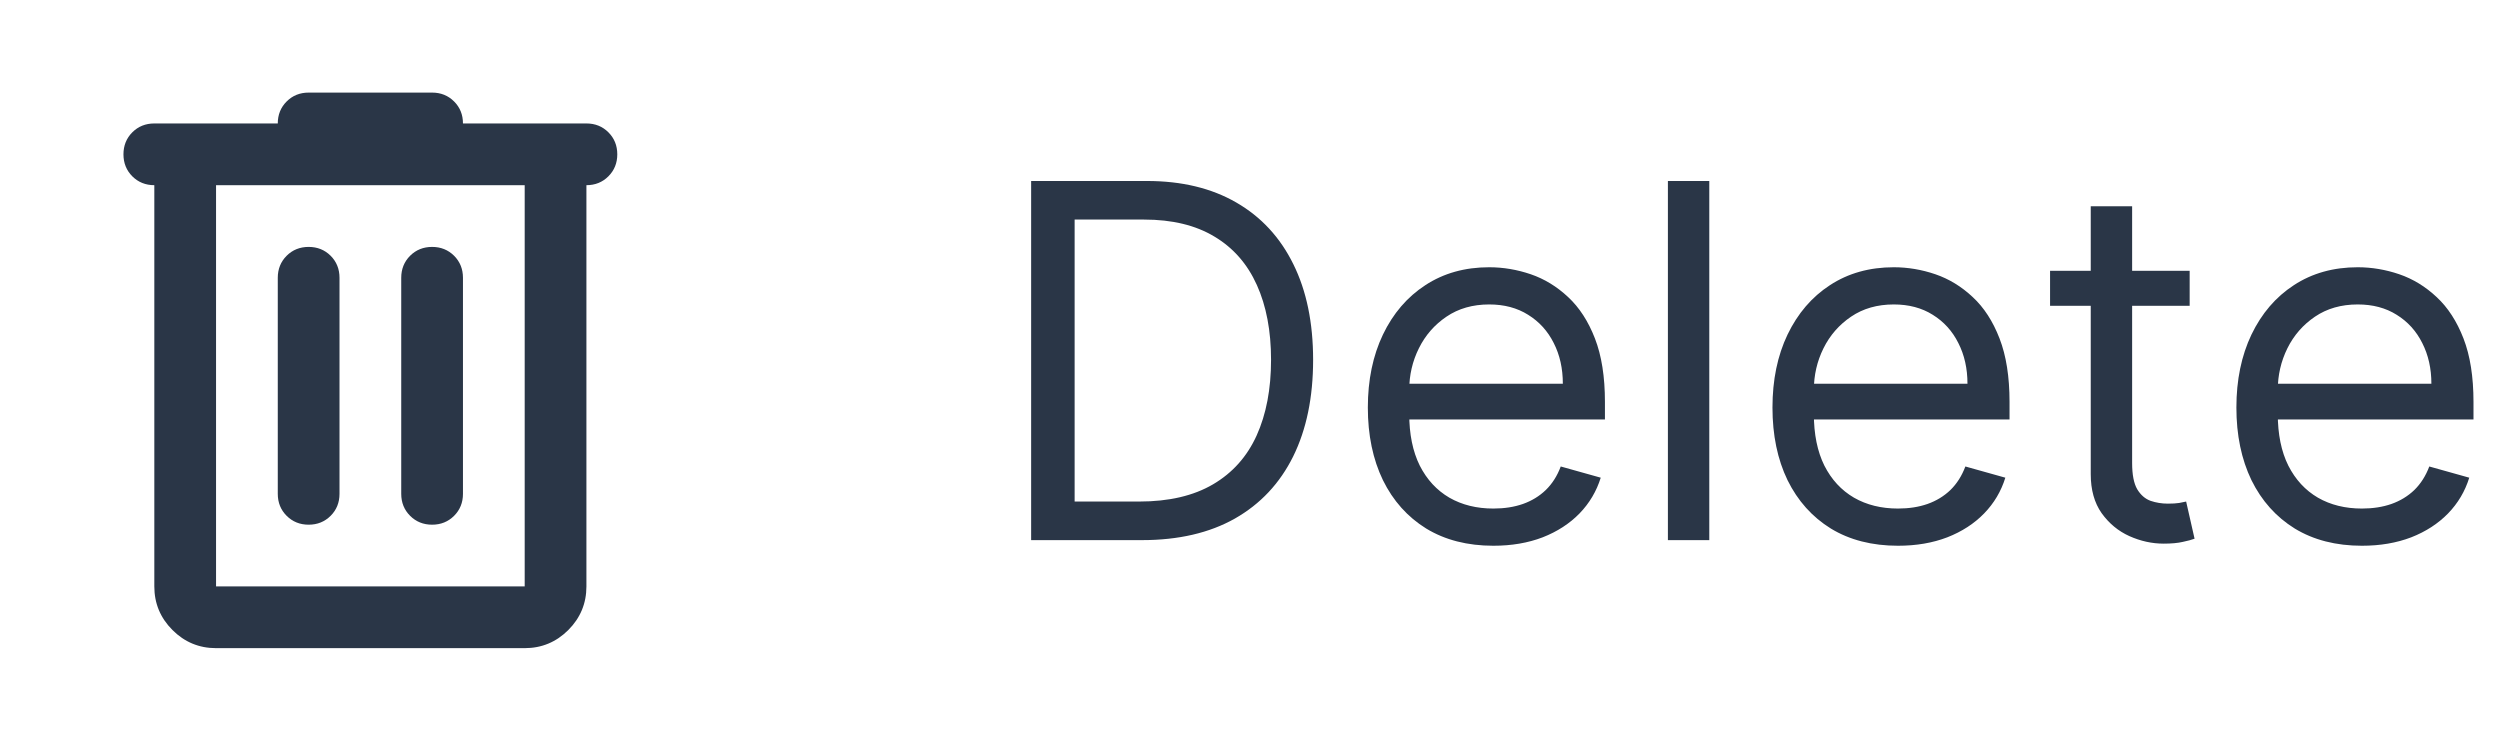
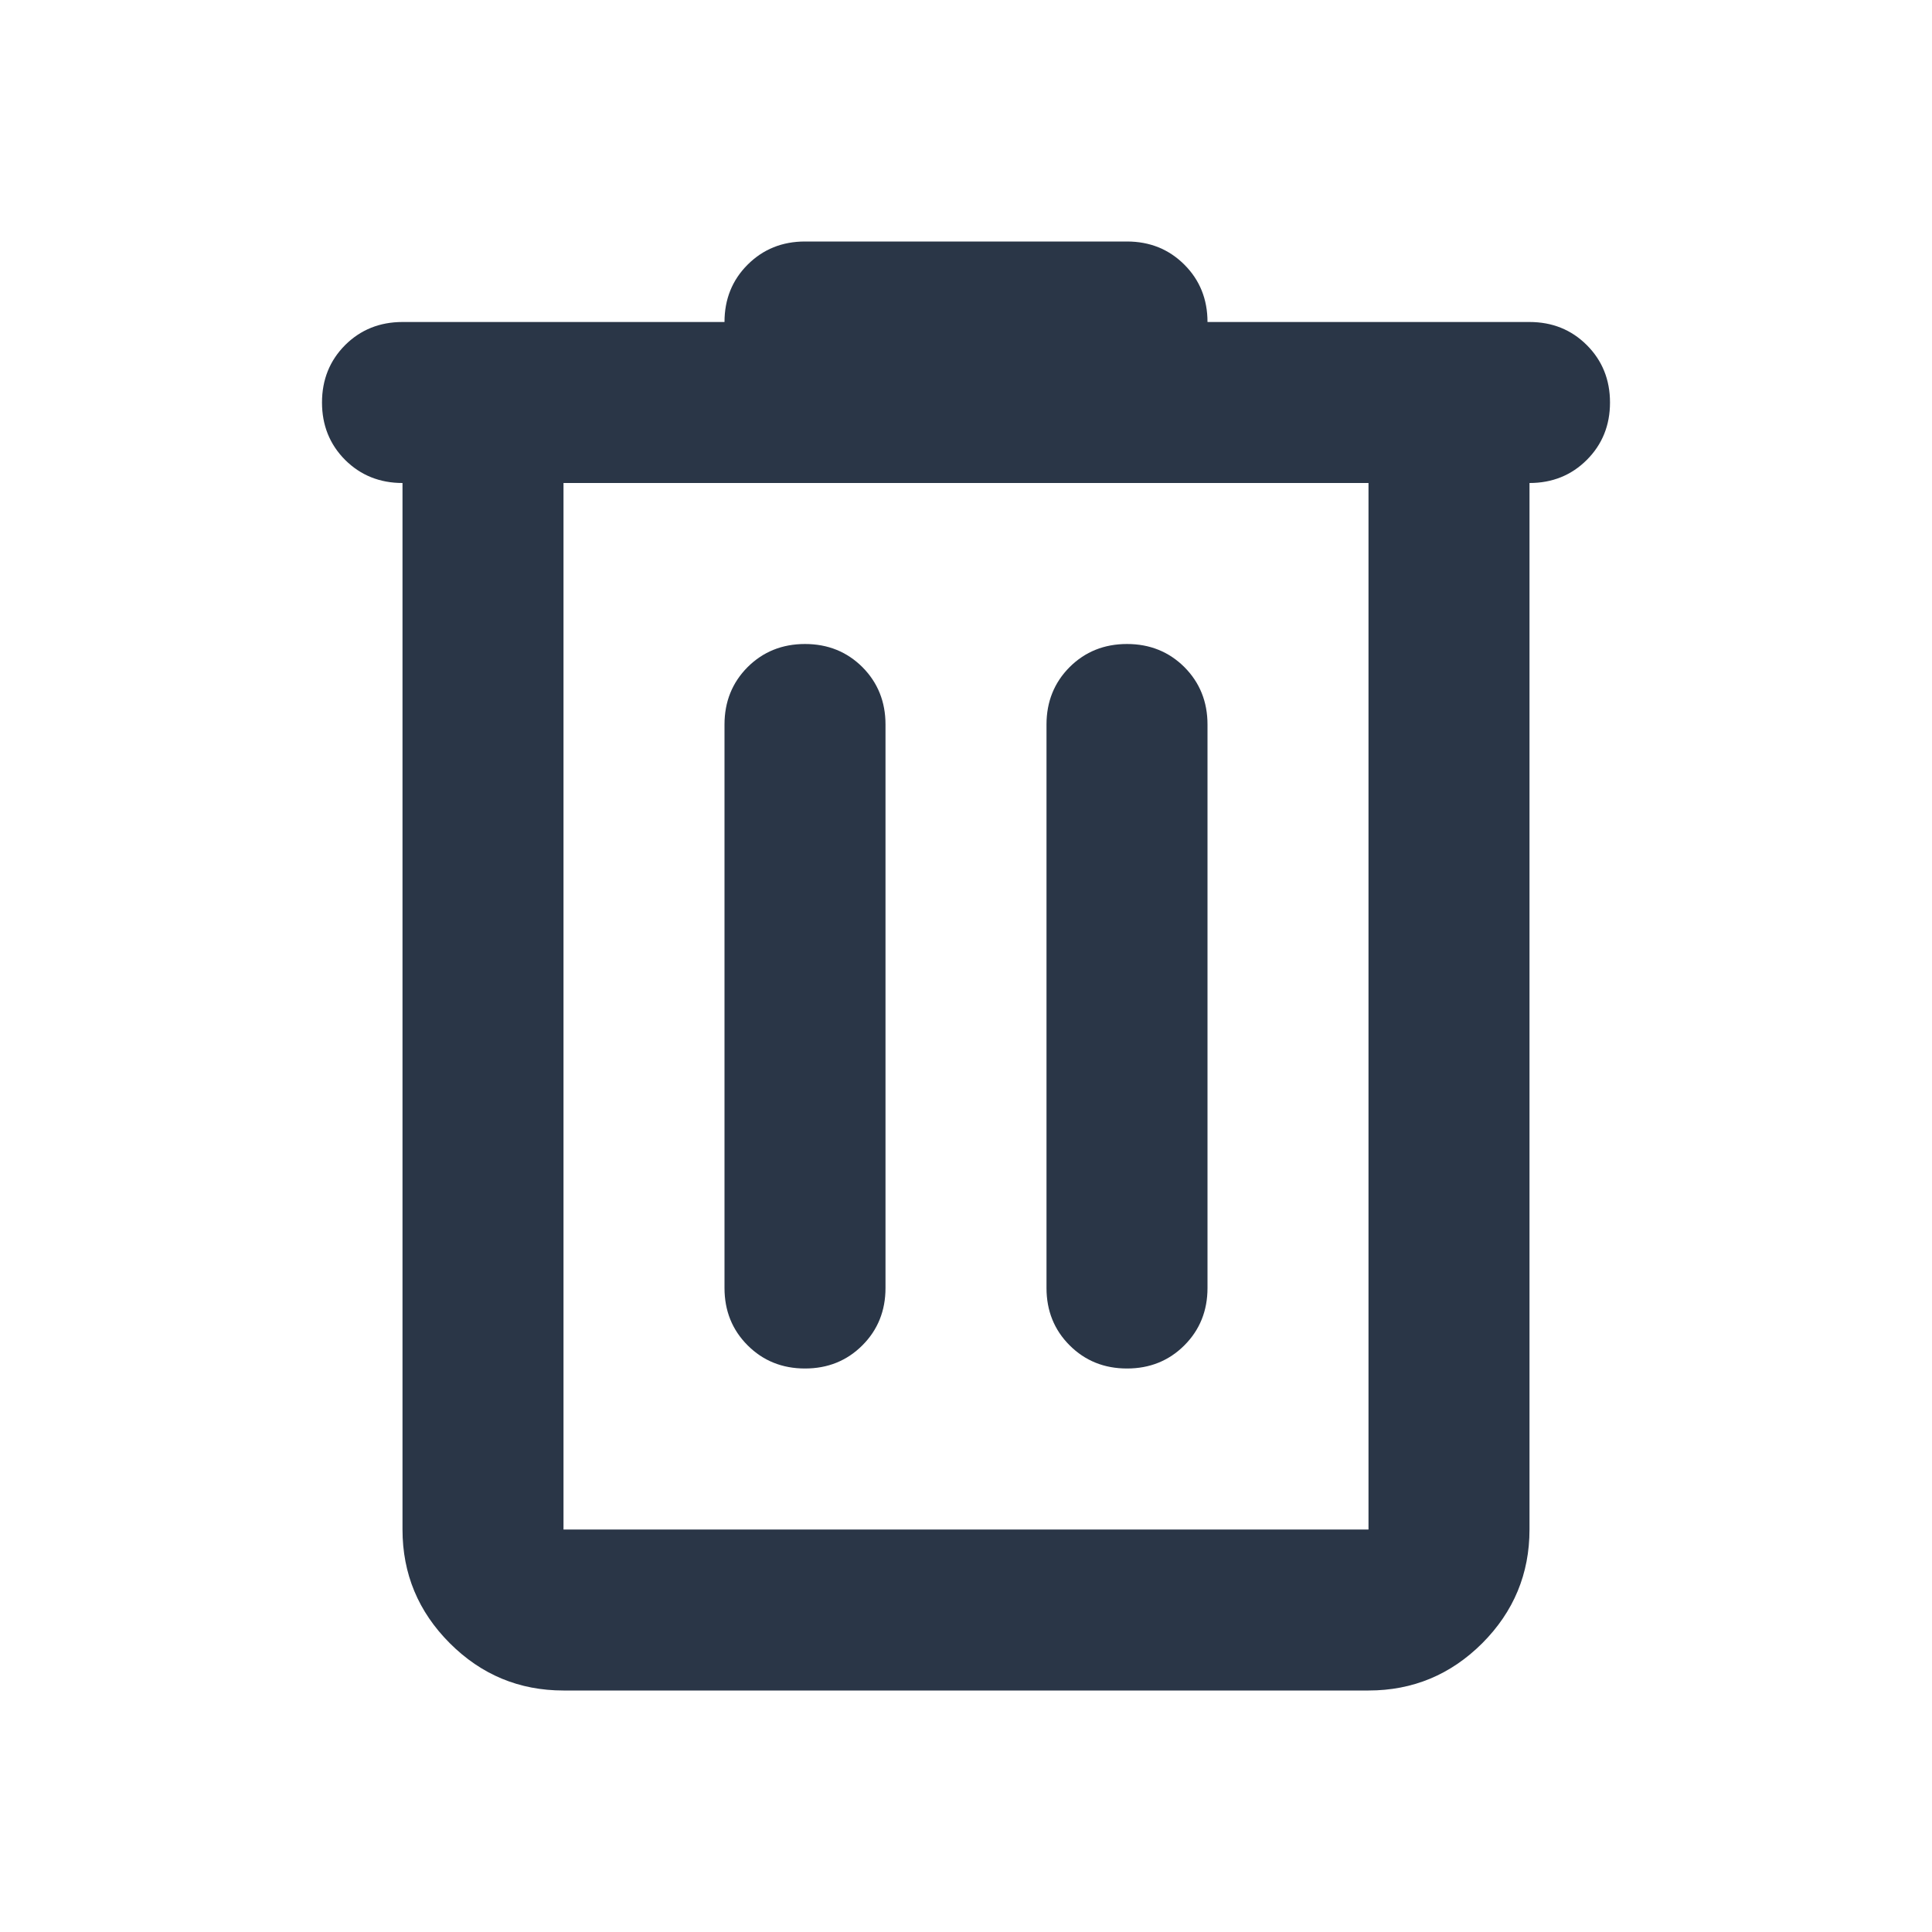
- <svg xmlns="http://www.w3.org/2000/svg" width="81" height="24" viewBox="0 0 81 24" fill="none">
-   <mask id="mask0_170614_4275" style="mask-type:alpha" maskUnits="userSpaceOnUse" x="0" y="0" width="24" height="24">
+ <svg xmlns="http://www.w3.org/2000/svg" width="24" height="24" viewBox="0 0 24 24" fill="none">
+   <mask id="mask0_172351_4276" style="mask-type:alpha" maskUnits="userSpaceOnUse" x="0" y="0" width="24" height="24">
    <rect width="24" height="24" fill="#D9D9D9" />
  </mask>
-   <g mask="url(#mask0_170614_4275)">
+   <g mask="url(#mask0_172351_4276)">
    <path d="M7 21C6.45 21 5.979 20.804 5.588 20.413C5.196 20.021 5 19.55 5 19V6C4.717 6 4.479 5.904 4.287 5.713C4.096 5.521 4 5.283 4 5C4 4.717 4.096 4.479 4.287 4.287C4.479 4.096 4.717 4 5 4H9C9 3.717 9.096 3.479 9.287 3.288C9.479 3.096 9.717 3 10 3H14C14.283 3 14.521 3.096 14.713 3.288C14.904 3.479 15 3.717 15 4H19C19.283 4 19.521 4.096 19.712 4.287C19.904 4.479 20 4.717 20 5C20 5.283 19.904 5.521 19.712 5.713C19.521 5.904 19.283 6 19 6V19C19 19.55 18.804 20.021 18.413 20.413C18.021 20.804 17.55 21 17 21H7ZM7 6V19H17V6H7ZM9 16C9 16.283 9.096 16.521 9.287 16.712C9.479 16.904 9.717 17 10 17C10.283 17 10.521 16.904 10.713 16.712C10.904 16.521 11 16.283 11 16V9C11 8.717 10.904 8.479 10.713 8.287C10.521 8.096 10.283 8 10 8C9.717 8 9.479 8.096 9.287 8.287C9.096 8.479 9 8.717 9 9V16ZM13 16C13 16.283 13.096 16.521 13.287 16.712C13.479 16.904 13.717 17 14 17C14.283 17 14.521 16.904 14.713 16.712C14.904 16.521 15 16.283 15 16V9C15 8.717 14.904 8.479 14.713 8.287C14.521 8.096 14.283 8 14 8C13.717 8 13.479 8.096 13.287 8.287C13.096 8.479 13 8.717 13 9V16Z" fill="#2A3647" />
  </g>
-   <path d="M37 17.5H33.409V5.864H37.159C38.288 5.864 39.254 6.097 40.057 6.562C40.86 7.025 41.475 7.689 41.903 8.557C42.331 9.42 42.545 10.454 42.545 11.659C42.545 12.871 42.33 13.915 41.898 14.79C41.466 15.661 40.837 16.331 40.011 16.801C39.186 17.267 38.182 17.5 37 17.5ZM34.818 16.25H36.909C37.871 16.25 38.669 16.064 39.301 15.693C39.934 15.322 40.405 14.794 40.716 14.108C41.026 13.422 41.182 12.606 41.182 11.659C41.182 10.72 41.028 9.911 40.722 9.233C40.415 8.551 39.956 8.028 39.347 7.665C38.737 7.297 37.977 7.114 37.068 7.114H34.818V16.25ZM48.386 17.682C47.545 17.682 46.82 17.496 46.21 17.125C45.604 16.75 45.136 16.227 44.807 15.557C44.481 14.883 44.318 14.098 44.318 13.204C44.318 12.311 44.481 11.523 44.807 10.841C45.136 10.155 45.595 9.621 46.182 9.239C46.773 8.852 47.462 8.659 48.25 8.659C48.705 8.659 49.153 8.735 49.597 8.886C50.04 9.038 50.443 9.284 50.807 9.625C51.17 9.962 51.46 10.409 51.676 10.966C51.892 11.523 52 12.208 52 13.023V13.591H45.273V12.432H50.636C50.636 11.939 50.538 11.5 50.341 11.114C50.148 10.727 49.871 10.422 49.511 10.199C49.155 9.975 48.735 9.864 48.25 9.864C47.716 9.864 47.254 9.996 46.864 10.261C46.477 10.523 46.18 10.864 45.972 11.284C45.763 11.704 45.659 12.155 45.659 12.636V13.409C45.659 14.068 45.773 14.627 46 15.085C46.231 15.54 46.551 15.886 46.96 16.125C47.369 16.36 47.845 16.477 48.386 16.477C48.739 16.477 49.057 16.428 49.341 16.329C49.629 16.227 49.877 16.076 50.085 15.875C50.294 15.671 50.455 15.417 50.568 15.114L51.864 15.477C51.727 15.917 51.498 16.303 51.176 16.636C50.854 16.966 50.456 17.224 49.983 17.409C49.51 17.591 48.977 17.682 48.386 17.682ZM55.381 5.864V17.5H54.04V5.864H55.381ZM61.496 17.682C60.655 17.682 59.929 17.496 59.32 17.125C58.714 16.75 58.246 16.227 57.916 15.557C57.59 14.883 57.428 14.098 57.428 13.204C57.428 12.311 57.59 11.523 57.916 10.841C58.246 10.155 58.704 9.621 59.291 9.239C59.882 8.852 60.572 8.659 61.359 8.659C61.814 8.659 62.263 8.735 62.706 8.886C63.149 9.038 63.553 9.284 63.916 9.625C64.28 9.962 64.57 10.409 64.785 10.966C65.001 11.523 65.109 12.208 65.109 13.023V13.591H58.382V12.432H63.746C63.746 11.939 63.647 11.5 63.45 11.114C63.257 10.727 62.981 10.422 62.621 10.199C62.265 9.975 61.844 9.864 61.359 9.864C60.825 9.864 60.363 9.996 59.973 10.261C59.587 10.523 59.289 10.864 59.081 11.284C58.873 11.704 58.769 12.155 58.769 12.636V13.409C58.769 14.068 58.882 14.627 59.109 15.085C59.34 15.54 59.66 15.886 60.07 16.125C60.479 16.36 60.954 16.477 61.496 16.477C61.848 16.477 62.166 16.428 62.45 16.329C62.738 16.227 62.986 16.076 63.195 15.875C63.403 15.671 63.564 15.417 63.678 15.114L64.973 15.477C64.837 15.917 64.608 16.303 64.285 16.636C63.964 16.966 63.566 17.224 63.092 17.409C62.619 17.591 62.087 17.682 61.496 17.682ZM70.945 8.773V9.909H66.422V8.773H70.945ZM67.74 6.682H69.081V15C69.081 15.379 69.136 15.663 69.246 15.852C69.359 16.038 69.503 16.163 69.678 16.227C69.856 16.288 70.043 16.318 70.24 16.318C70.388 16.318 70.509 16.311 70.604 16.296C70.698 16.276 70.774 16.261 70.831 16.25L71.104 17.454C71.013 17.489 70.886 17.523 70.723 17.557C70.56 17.595 70.354 17.614 70.104 17.614C69.725 17.614 69.354 17.532 68.99 17.369C68.63 17.206 68.331 16.958 68.092 16.625C67.858 16.292 67.74 15.871 67.74 15.364V6.682ZM76.527 17.682C75.686 17.682 74.961 17.496 74.351 17.125C73.745 16.75 73.277 16.227 72.947 15.557C72.622 14.883 72.459 14.098 72.459 13.204C72.459 12.311 72.622 11.523 72.947 10.841C73.277 10.155 73.735 9.621 74.322 9.239C74.913 8.852 75.603 8.659 76.391 8.659C76.845 8.659 77.294 8.735 77.737 8.886C78.18 9.038 78.584 9.284 78.947 9.625C79.311 9.962 79.601 10.409 79.817 10.966C80.033 11.523 80.141 12.208 80.141 13.023V13.591H73.413V12.432H78.777C78.777 11.939 78.678 11.5 78.481 11.114C78.288 10.727 78.012 10.422 77.652 10.199C77.296 9.975 76.876 9.864 76.391 9.864C75.856 9.864 75.394 9.996 75.004 10.261C74.618 10.523 74.32 10.864 74.112 11.284C73.904 11.704 73.8 12.155 73.8 12.636V13.409C73.8 14.068 73.913 14.627 74.141 15.085C74.372 15.54 74.692 15.886 75.101 16.125C75.51 16.36 75.985 16.477 76.527 16.477C76.879 16.477 77.197 16.428 77.481 16.329C77.769 16.227 78.017 16.076 78.226 15.875C78.434 15.671 78.595 15.417 78.709 15.114L80.004 15.477C79.868 15.917 79.639 16.303 79.317 16.636C78.995 16.966 78.597 17.224 78.124 17.409C77.65 17.591 77.118 17.682 76.527 17.682Z" fill="#2A3647" />
</svg>
